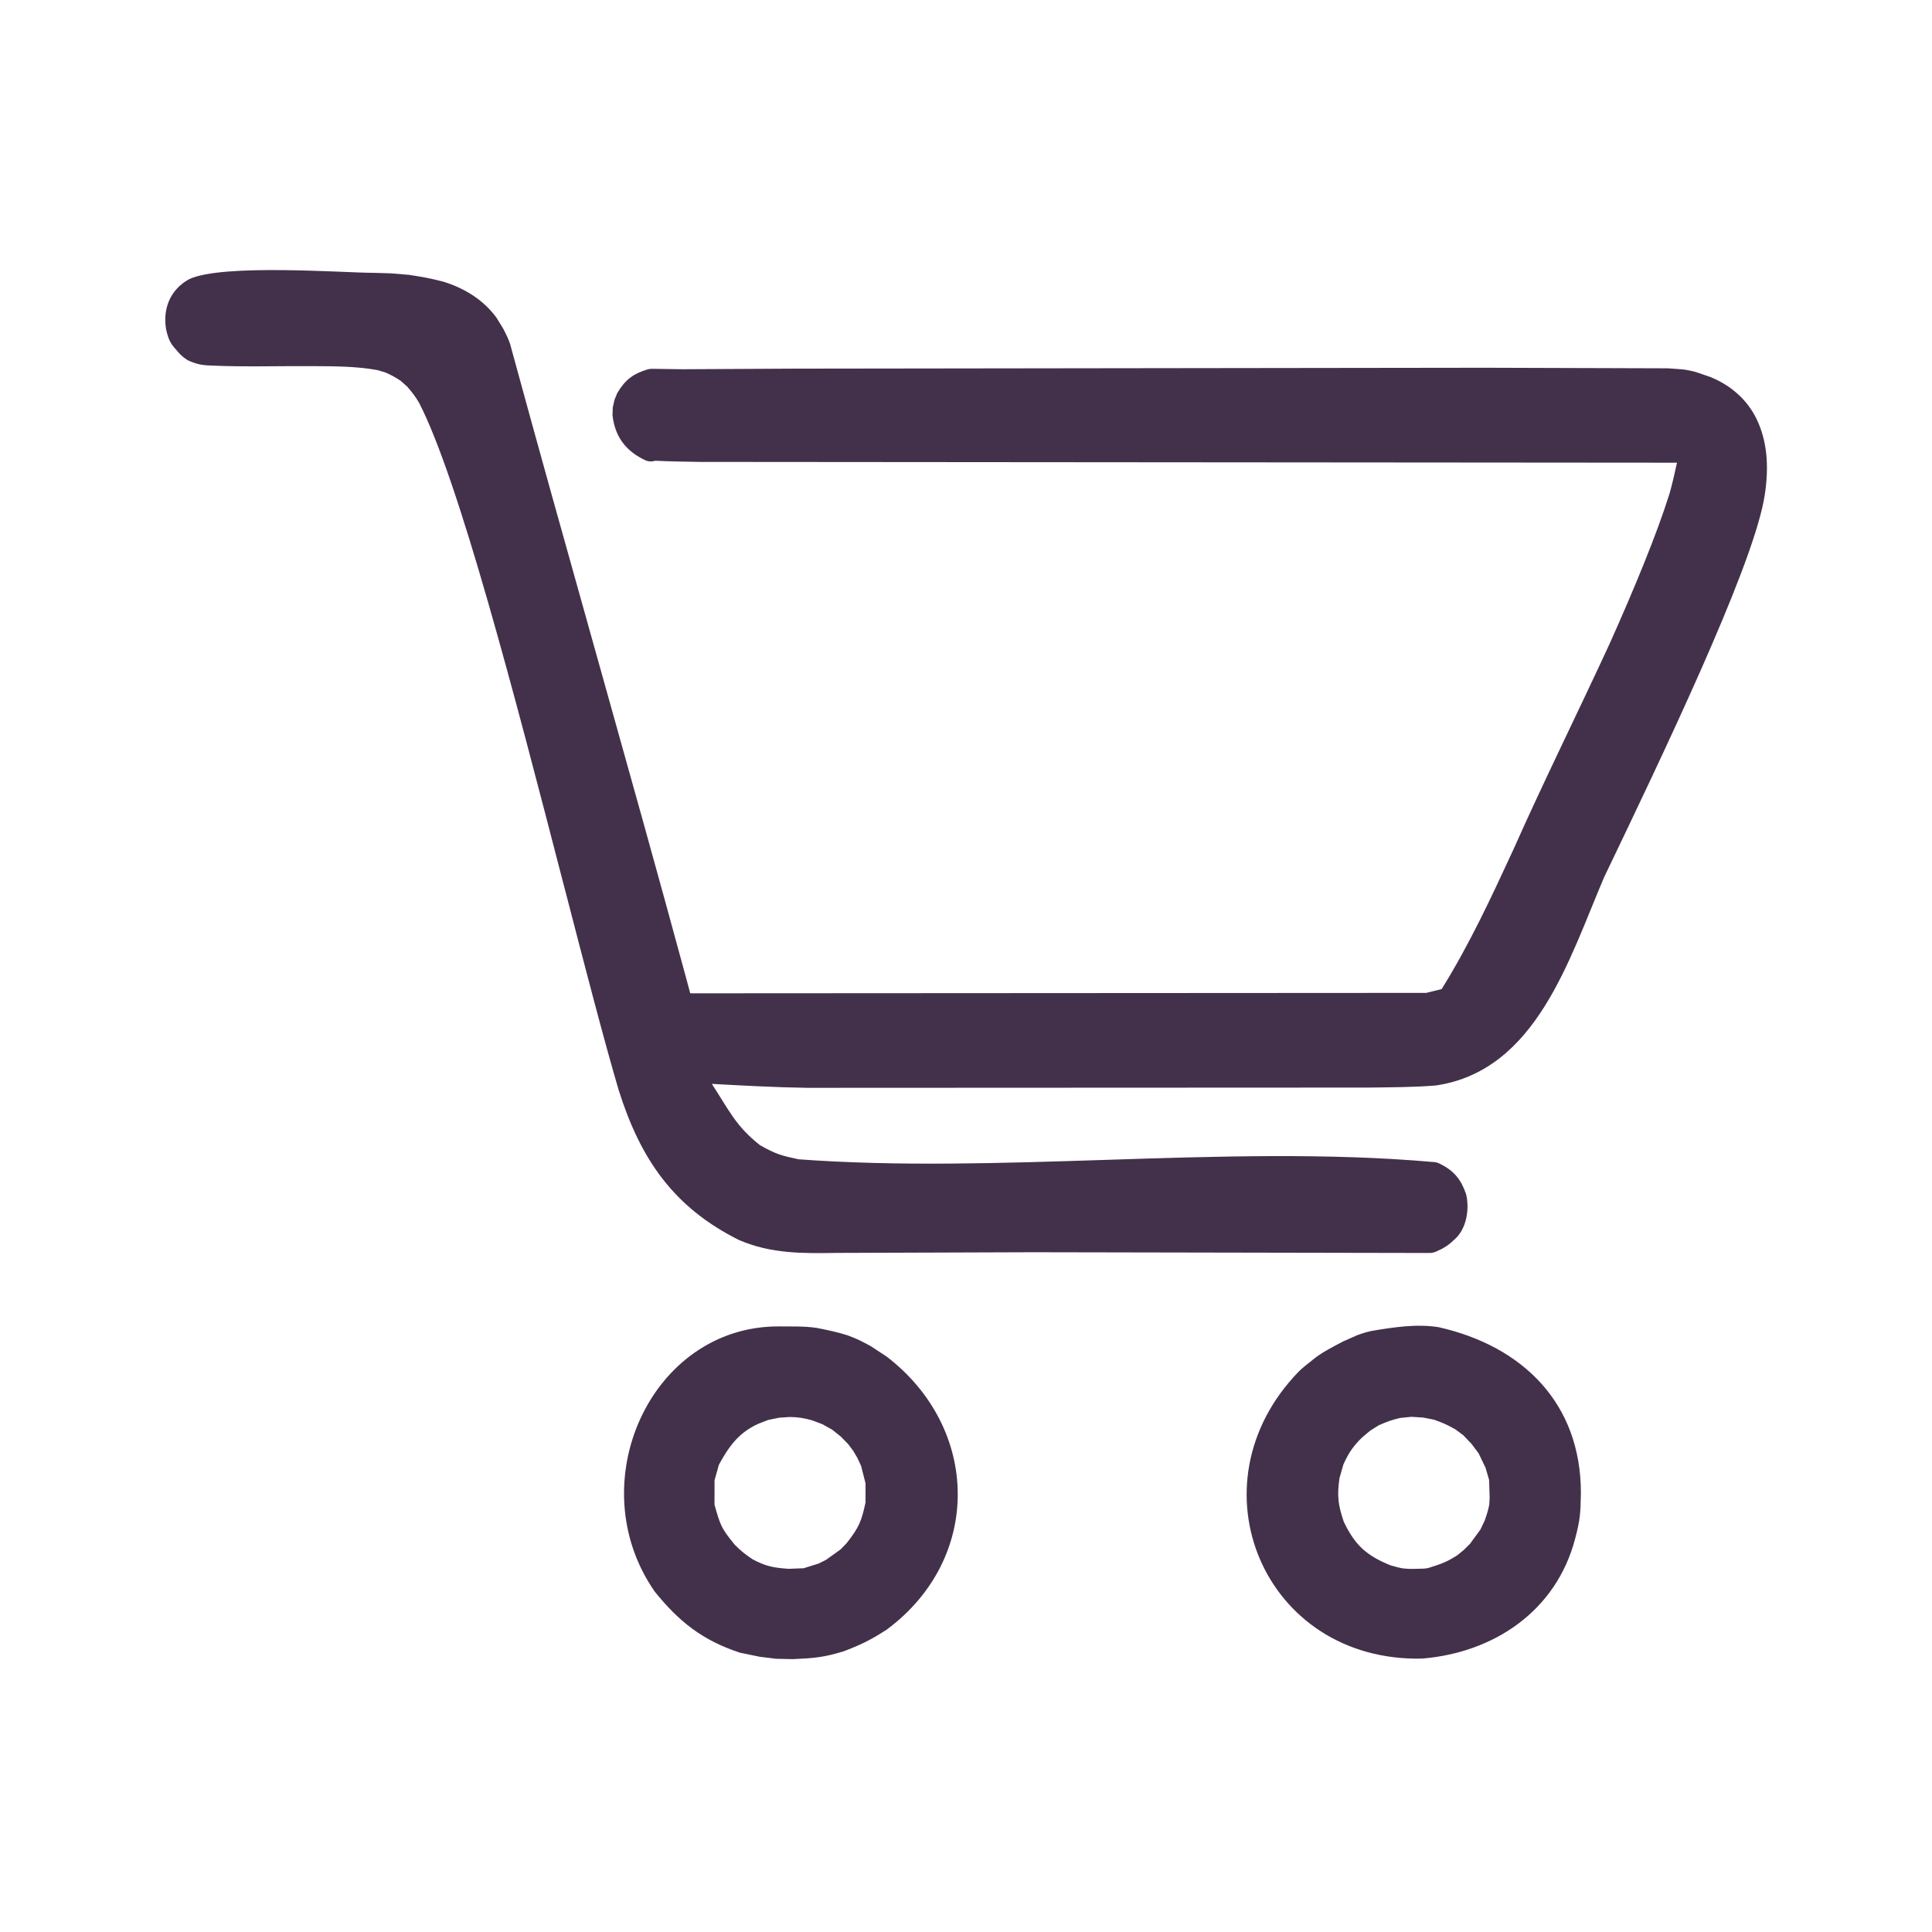
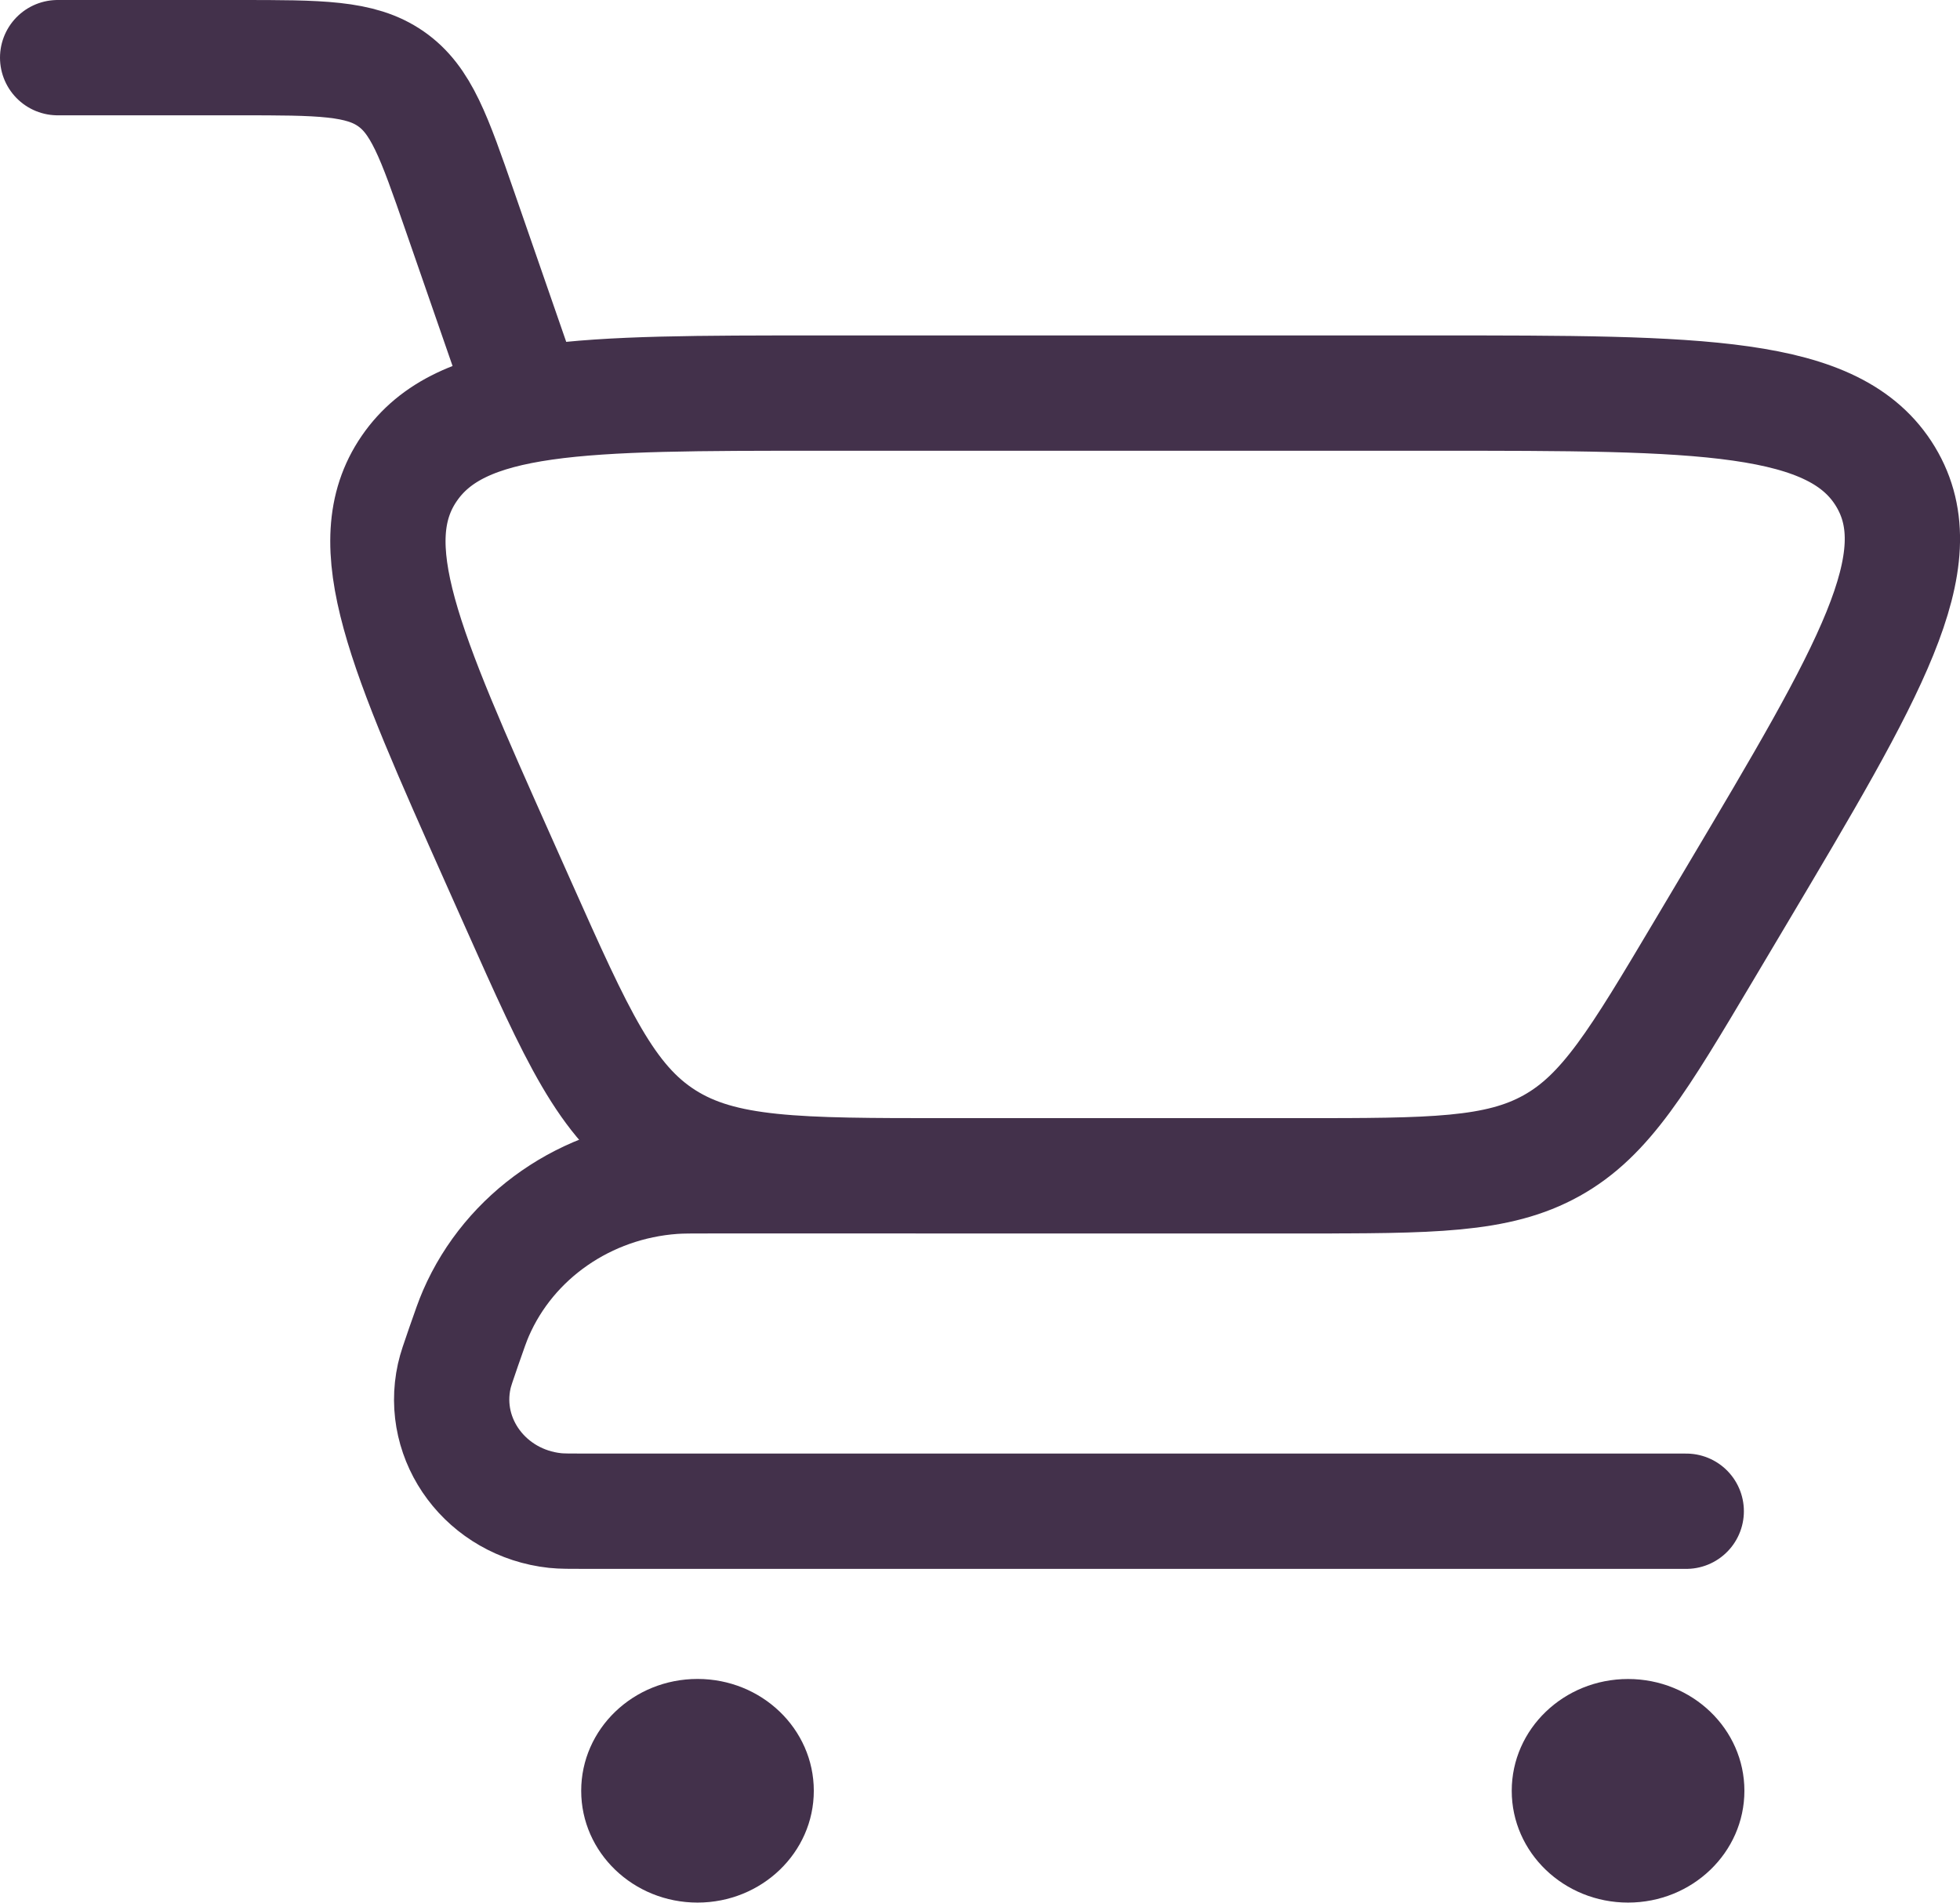
- <svg xmlns="http://www.w3.org/2000/svg" xml:space="preserve" width="5.419mm" height="5.419mm" version="1.1" style="shape-rendering:geometricPrecision; text-rendering:geometricPrecision; image-rendering:optimizeQuality; fill-rule:evenodd; clip-rule:evenodd" viewBox="0 0 541.86 541.86">
-   <defs>
-     <style type="text/css">
-    
-     .fil0 {fill:#43314B}
-    
-   </style>
-   </defs>
-   <g id="Layer_x0020_1">
-     <path class="fil0" d="M53.03 78.31c9.32,-4.42 43.59,-1.79 51.73,-1.79l4.87 0.14 5.12 0.43c3.62,0.55 5.9,0.96 9.45,1.87 1.49,0.44 3,1.02 4.47,1.69 1.41,0.66 2.79,1.42 4.03,2.24 1.29,0.86 2.53,1.84 3.65,2.91 1.01,0.98 2,2.07 2.88,3.28l1.94 3.15c0.88,1.79 1.71,3.27 2.16,5.21 7.57,27.78 15.03,54.36 22.47,80.89l2.38 8.49c8.17,29.15 16.38,58.42 24.32,87.71l1.09 4.06 206.41 -0.12 4.34 -1.07c7.8,-12.55 13.88,-25.65 20.05,-38.99 8.58,-19.31 18.22,-38.7 27.11,-57.99 3.46,-7.73 6.75,-15.36 9.65,-22.58 2.86,-7.08 5.3,-13.69 7.12,-19.48 0.73,-2.58 1.41,-5.59 2.07,-8.59l-274.08 -0.22c-4.16,-0.08 -8.29,-0.11 -12.44,-0.33 -0.8,0.26 -1.69,0.27 -2.53,0 -5.61,-2.51 -8.81,-6.61 -9.5,-12.73l0.07 -2.21 0.48 -2.14 0.76 -1.85c2.18,-3.74 4.43,-5.46 8.63,-6.72 0.65,-0.16 1.49,-0.16 2.85,-0.11l6.79 0.1 31.39 -0.17 193.68 -0.25 51.35 0.16 4.08 0.29c1.2,0.15 2.47,0.39 3.8,0.76l4.16 1.43c1.57,0.66 3.06,1.44 4.4,2.3 1.22,0.78 2.38,1.69 3.46,2.71l0.3 0.26c1.07,1.05 2.05,2.2 2.88,3.41l0.09 0.12c0.84,1.23 1.61,2.62 2.23,4.1 0.63,1.47 1.15,3.07 1.53,4.73 0.38,1.65 0.64,3.37 0.76,5.11 0.12,1.93 0.12,3.91 -0.03,5.92 -0.14,2.04 -0.42,4.12 -0.82,6.18 -3.99,20.44 -28.51,71.59 -44.7,105.35 -9.89,23.07 -19.04,54.29 -47.21,58.47 -6.4,0.52 -12.47,0.49 -18.93,0.59l-157.36 0.07c-9.08,-0.14 -17.67,-0.61 -26.78,-1.11 5,7.7 6.73,11.85 13.54,17.22 4.46,2.49 5.76,2.85 10.77,3.93 27.65,2.05 56.84,1.11 86.01,0.17 31.23,-1.01 62.48,-2.01 91.94,0.59 0.6,0.01 1.2,0.14 1.77,0.42 2.09,1.02 3.6,2.11 4.82,3.56 1.18,1.39 1.97,2.99 2.69,5.04 1.02,4.21 0.13,9.82 -3.32,12.78 -1.49,1.34 -1.62,1.46 -3.29,2.47l-1.81 0.86c-0.54,0.25 -1.15,0.39 -1.78,0.39l-111.22 -0.21 -55.23 0.19c-4.69,0.07 -9.21,0.13 -13.59,-0.28 -4.64,-0.43 -9.2,-1.39 -13.72,-3.35 -18.39,-9.2 -27.62,-22.73 -33.72,-42.06 -4.05,-13.75 -9.45,-34.52 -15.37,-57.42l-0.25 -0.92c-6.61,-25.58 -13.93,-53.86 -21.09,-78.76 -6.99,-24.32 -13.74,-44.97 -19.27,-55.65 -1.11,-1.9 -1.93,-2.89 -3.32,-4.53l-1.88 -1.66c-1.72,-1.13 -2.31,-1.42 -4.19,-2.29l-2.26 -0.68c-5.97,-1.09 -12.27,-1.08 -18.32,-1.11 -9.33,-0.06 -19.18,0.26 -28.47,-0.17 -2.71,-0.1 -4.06,-0.42 -6.45,-1.49 -1.11,-0.74 -1.64,-1.13 -2.53,-2.12 -2.13,-2.4 -2.71,-3.04 -3.51,-6.46 -1.02,-5.86 1.15,-11.24 6.43,-14.14zm350.46 293.92c23.65,5.34 39.9,21.39 39.9,46.5 -0.05,2.95 -0.11,4.86 -0.32,6.56 -0.22,1.81 -0.59,3.61 -1.29,6.24 -5.31,20.29 -22.75,32 -42.97,33.65 -44.39,0.95 -65.35,-48.72 -34.61,-80.45 0.81,-0.85 2.6,-2.27 3.97,-3.35 2.46,-2.05 5.71,-3.66 8.55,-5.16l3.88 -1.72c1.34,-0.51 2.74,-0.94 4.14,-1.23 6.15,-1.03 12.5,-2.03 18.75,-1.04zm-19.21 29.03l-2.22 1.86c-1.22,1.18 -2.17,2.28 -2.98,3.42 -0.8,1.12 -1.52,2.47 -2.3,4.18l-1.09 3.8c-0.73,4.97 -0.42,7.52 1.19,12.27 1.58,3.32 3.23,5.74 5.25,7.6 2.02,1.85 4.55,3.3 7.83,4.62 1.23,0.34 2.83,0.85 4.1,0.92 1.23,0.13 2.21,0.1 3.57,0.06 0.87,-0.03 2.19,0.01 2.98,-0.23 3.47,-1.09 4.98,-1.57 8.11,-3.56l1.82 -1.49 1.74 -1.72 2.92 -3.99 1.19 -2.49c0.57,-1.62 0.97,-2.82 1.3,-4.5l0.1 -1.91 -0.14 -5 -1 -3.43 -1.96 -4.08 -2 -2.66 -2.31 -2.41 -2.25 -1.67c-2.52,-1.38 -3.18,-1.66 -5.88,-2.66l-3.09 -0.61 -3.3 -0.21 -3.2 0.32c-2.74,0.69 -3.31,0.91 -5.93,2.03l-2.45 1.54zm-165.99 -29.25c3.48,0.05 7.29,-0.11 10.75,0.42 2.71,0.53 5.88,1.17 8.7,2.09 2.77,1.04 3.71,1.53 6.39,2.98l4.53 2.96c26.33,20.2 26.86,56.67 0.08,76.56 -2.2,1.43 -4.01,2.5 -5.87,3.43 -1.89,0.95 -3.82,1.76 -6.22,2.68 -5.68,1.72 -8.23,1.93 -14.29,2.2l-4.68 -0.1 -4.64 -0.57 -5.5 -1.14c-5.29,-1.73 -9.57,-3.92 -13.42,-6.75 -3.78,-2.79 -7.1,-6.18 -10.48,-10.37 -21.09,-30.27 -1.17,-74.39 34.65,-74.39zm-2.88 26.25l-2.61 1.01c-2.66,1.19 -4.71,2.7 -6.39,4.51l-0.15 0.17c-1.75,1.9 -3.21,4.23 -4.64,6.88l-1.21 4.31 -0.02 6.87c0.76,2.71 1.27,4.43 1.96,5.91 0.68,1.44 1.74,2.9 3.7,5.3 1.86,1.86 2.89,2.68 5.09,4.15 3.73,1.93 5.65,2.31 10.01,2.63l4.23 -0.16 4.2 -1.31 2.08 -1.04 4.09 -2.93 1.69 -1.74c1.74,-2.21 2.83,-3.83 3.55,-5.43 0.72,-1.58 1.21,-3.41 1.76,-5.99l0 -5.38 -1.24 -4.87 -1.01 -2.19 -1.18 -2.02 -1.45 -1.93 -2.07 -2.12 -2.4 -1.91 -2.77 -1.55 -2.98 -1.11c-2.01,-0.59 -4.09,-0.9 -6.15,-0.9l-2.99 0.2 -3.1 0.64z" />
-   </g>
+ <svg xmlns="http://www.w3.org/2000/svg" width="34" height="33" viewBox="0 0 34 33" fill="none">
+   <path d="M1 1H4.145C5.549 1 6.251 1 6.779 1.366C7.308 1.732 7.53 2.372 7.974 3.652L9.072 6.818" stroke="#43314B" stroke-width="2" stroke-linecap="round" />
+   <path d="M29.251 26.212H10.183C9.888 26.212 9.741 26.212 9.629 26.2C8.443 26.072 7.631 24.989 7.88 23.868C7.903 23.762 7.95 23.627 8.043 23.358C8.147 23.06 8.199 22.91 8.256 22.779C8.842 21.43 10.167 20.512 11.684 20.404C11.832 20.394 11.996 20.394 12.323 20.394H23.198" stroke="#43314B" stroke-width="2" stroke-linecap="round" stroke-linejoin="round" />
+   <path d="M22.549 20.394H16.412C13.831 20.394 12.54 20.394 11.529 19.754C10.518 19.113 10.01 17.973 8.993 15.693L8.652 14.928C7.019 11.265 6.202 9.434 7.099 8.126C7.996 6.818 10.07 6.818 14.217 6.818H24.873C29.513 6.818 31.832 6.818 32.708 8.267C33.583 9.716 32.431 11.652 30.13 15.523L29.558 16.485C28.424 18.392 27.857 19.346 26.917 19.87C25.977 20.394 24.835 20.394 22.549 20.394Z" stroke="#43314B" stroke-width="2" stroke-linecap="round" />
+   <path d="M28.242 33C29.356 33 30.26 32.132 30.26 31.061C30.26 29.99 29.356 29.122 28.242 29.122C27.127 29.122 26.224 29.99 26.224 31.061C26.224 32.132 27.127 33 28.242 33Z" fill="#43314B" />
+   <path d="M12.1 33C13.214 33 14.117 32.132 14.117 31.061C14.117 29.989 13.214 29.121 12.1 29.121C10.985 29.121 10.082 29.989 10.082 31.061C10.082 32.132 10.985 33 12.1 33Z" fill="#43314B" />
</svg>
